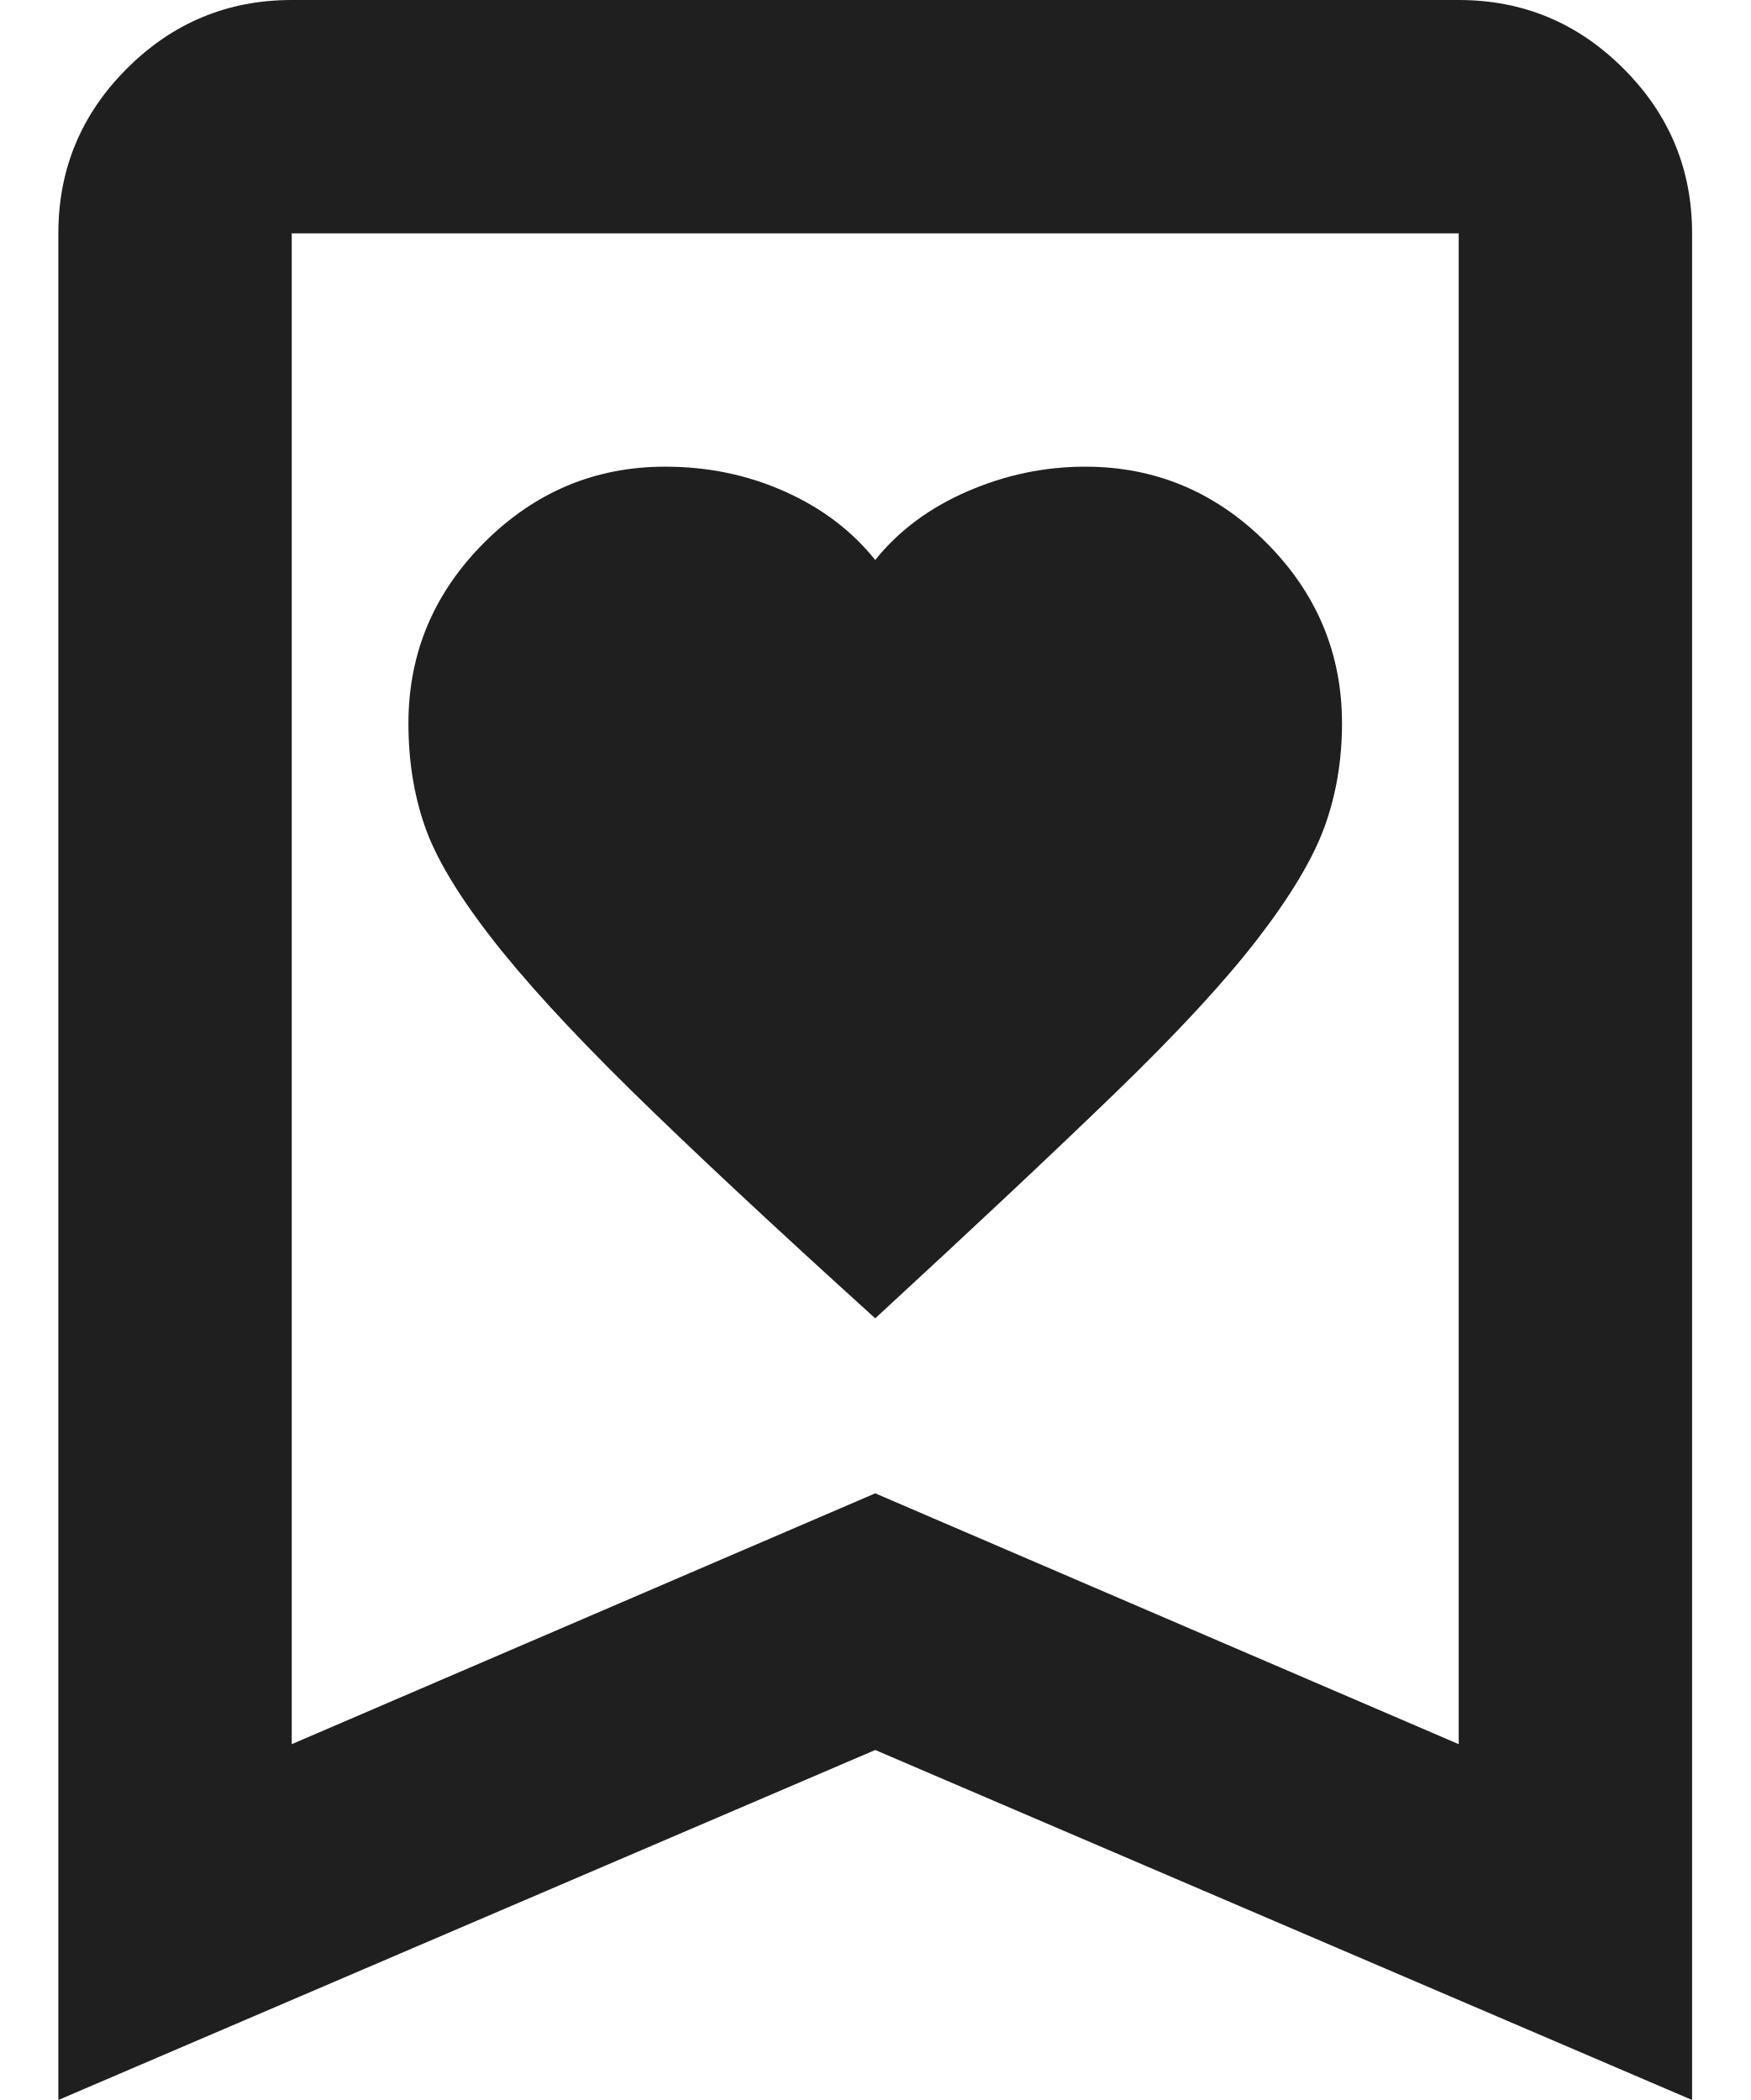
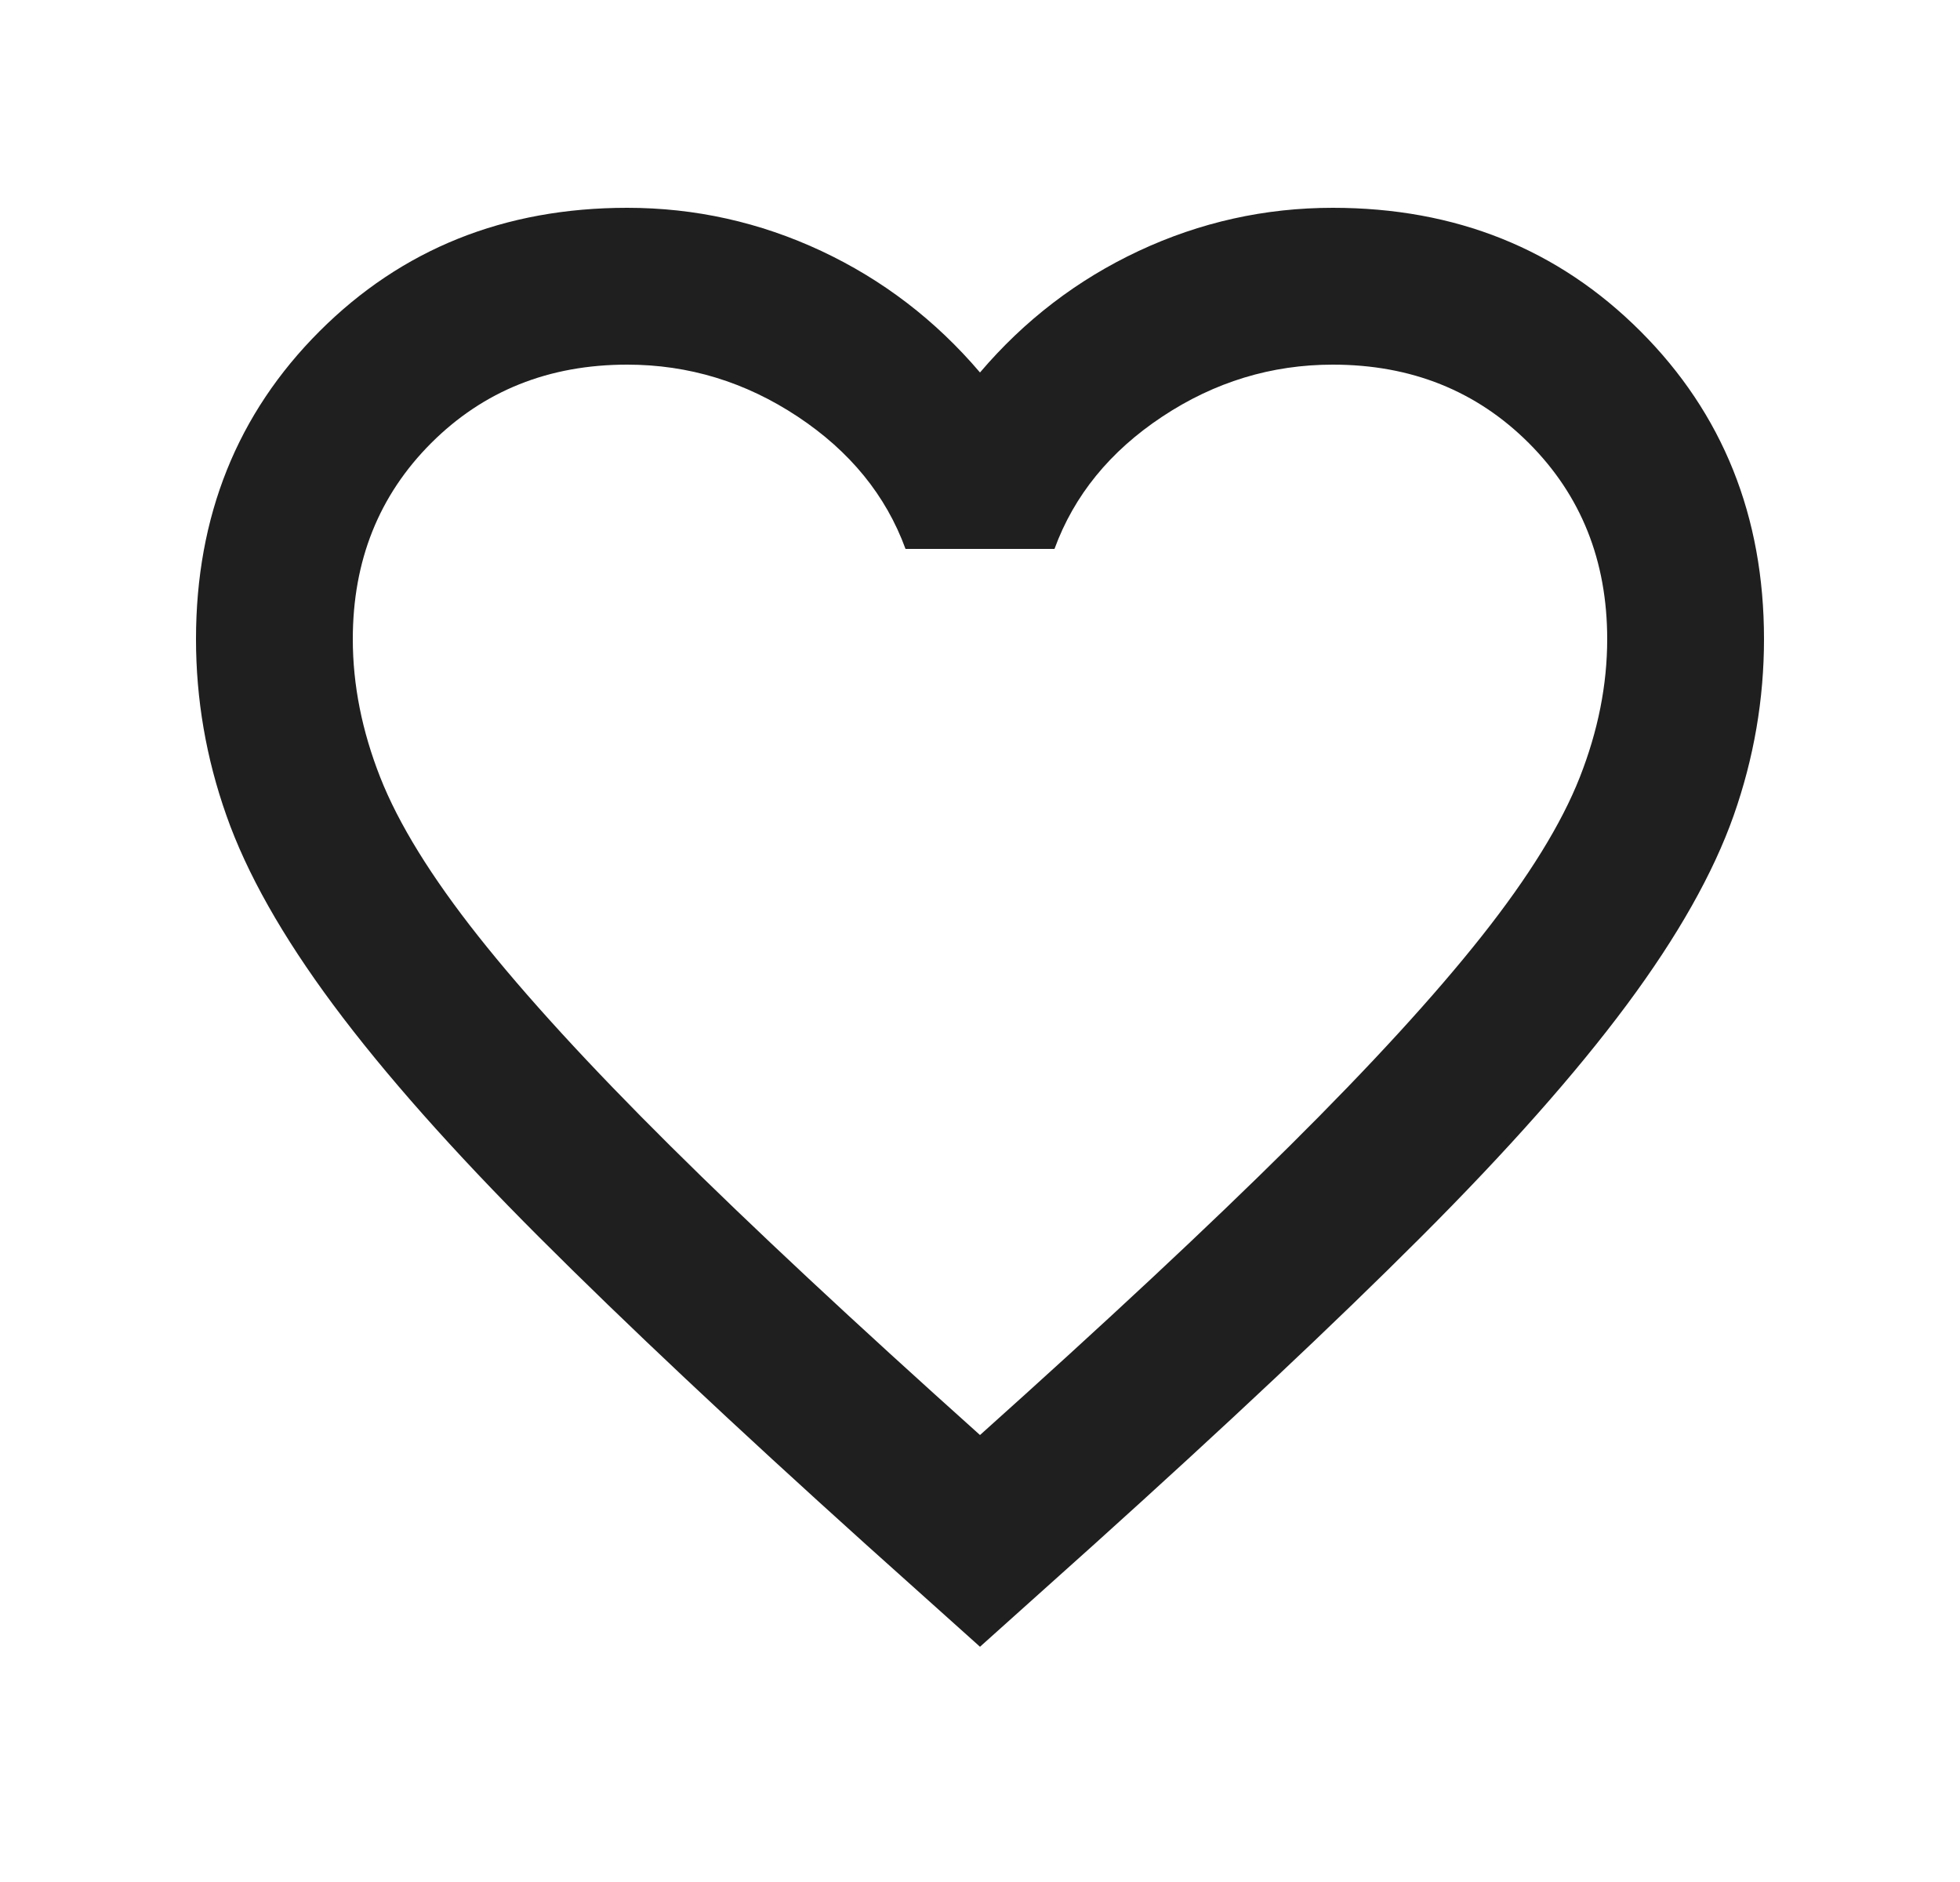
- <svg xmlns="http://www.w3.org/2000/svg" width="15" height="18" viewBox="0 0 15 18" fill="none">
-   <path d="M7.5 11.3C8.35 10.517 9.037 9.871 9.562 9.363C10.088 8.854 10.492 8.417 10.775 8.05C11.058 7.683 11.25 7.362 11.35 7.088C11.45 6.812 11.5 6.517 11.5 6.2C11.5 5.6 11.283 5.083 10.85 4.65C10.417 4.217 9.9 4 9.3 4C8.95 4 8.613 4.071 8.287 4.213C7.963 4.354 7.7 4.55 7.5 4.8C7.3 4.55 7.042 4.354 6.725 4.213C6.408 4.071 6.067 4 5.7 4C5.1 4 4.583 4.217 4.15 4.65C3.717 5.083 3.5 5.6 3.5 6.2C3.5 6.517 3.546 6.808 3.638 7.075C3.729 7.342 3.917 7.658 4.2 8.025C4.483 8.392 4.883 8.829 5.4 9.338C5.917 9.846 6.617 10.5 7.5 11.3ZM0.5 18V2C0.5 1.45 0.696 0.979 1.087 0.588C1.479 0.196 1.95 0 2.5 0H12.5C13.05 0 13.521 0.196 13.912 0.588C14.304 0.979 14.5 1.45 14.5 2V18L7.5 15L0.5 18ZM2.5 14.95L7.5 12.8L12.5 14.95V2H2.5V14.95Z" fill="#1F1F1F" />
+ <svg xmlns="http://www.w3.org/2000/svg" width="25" height="24" viewBox="0 0 25 24" fill="none">
+   <path d="M12.5 21L11.05 19.7C9.367 18.184 7.975 16.875 6.875 15.775C5.775 14.675 4.9 13.688 4.25 12.813C3.6 11.938 3.146 11.134 2.888 10.4C2.629 9.667 2.5 8.917 2.5 8.15C2.5 6.584 3.025 5.275 4.075 4.225C5.125 3.175 6.433 2.65 8 2.65C8.867 2.65 9.692 2.834 10.475 3.2C11.258 3.567 11.933 4.084 12.5 4.75C13.067 4.084 13.742 3.567 14.525 3.2C15.308 2.834 16.133 2.65 17 2.65C18.567 2.65 19.875 3.175 20.925 4.225C21.975 5.275 22.5 6.584 22.5 8.15C22.5 8.917 22.371 9.667 22.113 10.4C21.854 11.134 21.4 11.938 20.75 12.813C20.1 13.688 19.225 14.675 18.125 15.775C17.025 16.875 15.633 18.184 13.95 19.7L12.5 21ZM12.5 18.3C14.1 16.867 15.417 15.638 16.45 14.613C17.483 13.588 18.3 12.696 18.9 11.938C19.5 11.18 19.917 10.505 20.15 9.913C20.383 9.321 20.5 8.734 20.5 8.15C20.5 7.15 20.167 6.317 19.5 5.65C18.833 4.984 18 4.65 17 4.65C16.217 4.65 15.492 4.871 14.825 5.313C14.158 5.755 13.7 6.317 13.45 7H11.55C11.3 6.317 10.842 5.755 10.175 5.313C9.508 4.871 8.783 4.65 8 4.65C7 4.65 6.167 4.984 5.5 5.65C4.833 6.317 4.5 7.15 4.5 8.15C4.5 8.734 4.617 9.321 4.85 9.913C5.083 10.505 5.5 11.18 6.1 11.938C6.7 12.696 7.517 13.588 8.55 14.613C9.583 15.638 10.9 16.867 12.5 18.3Z" fill="#1F1F1F" />
</svg>
